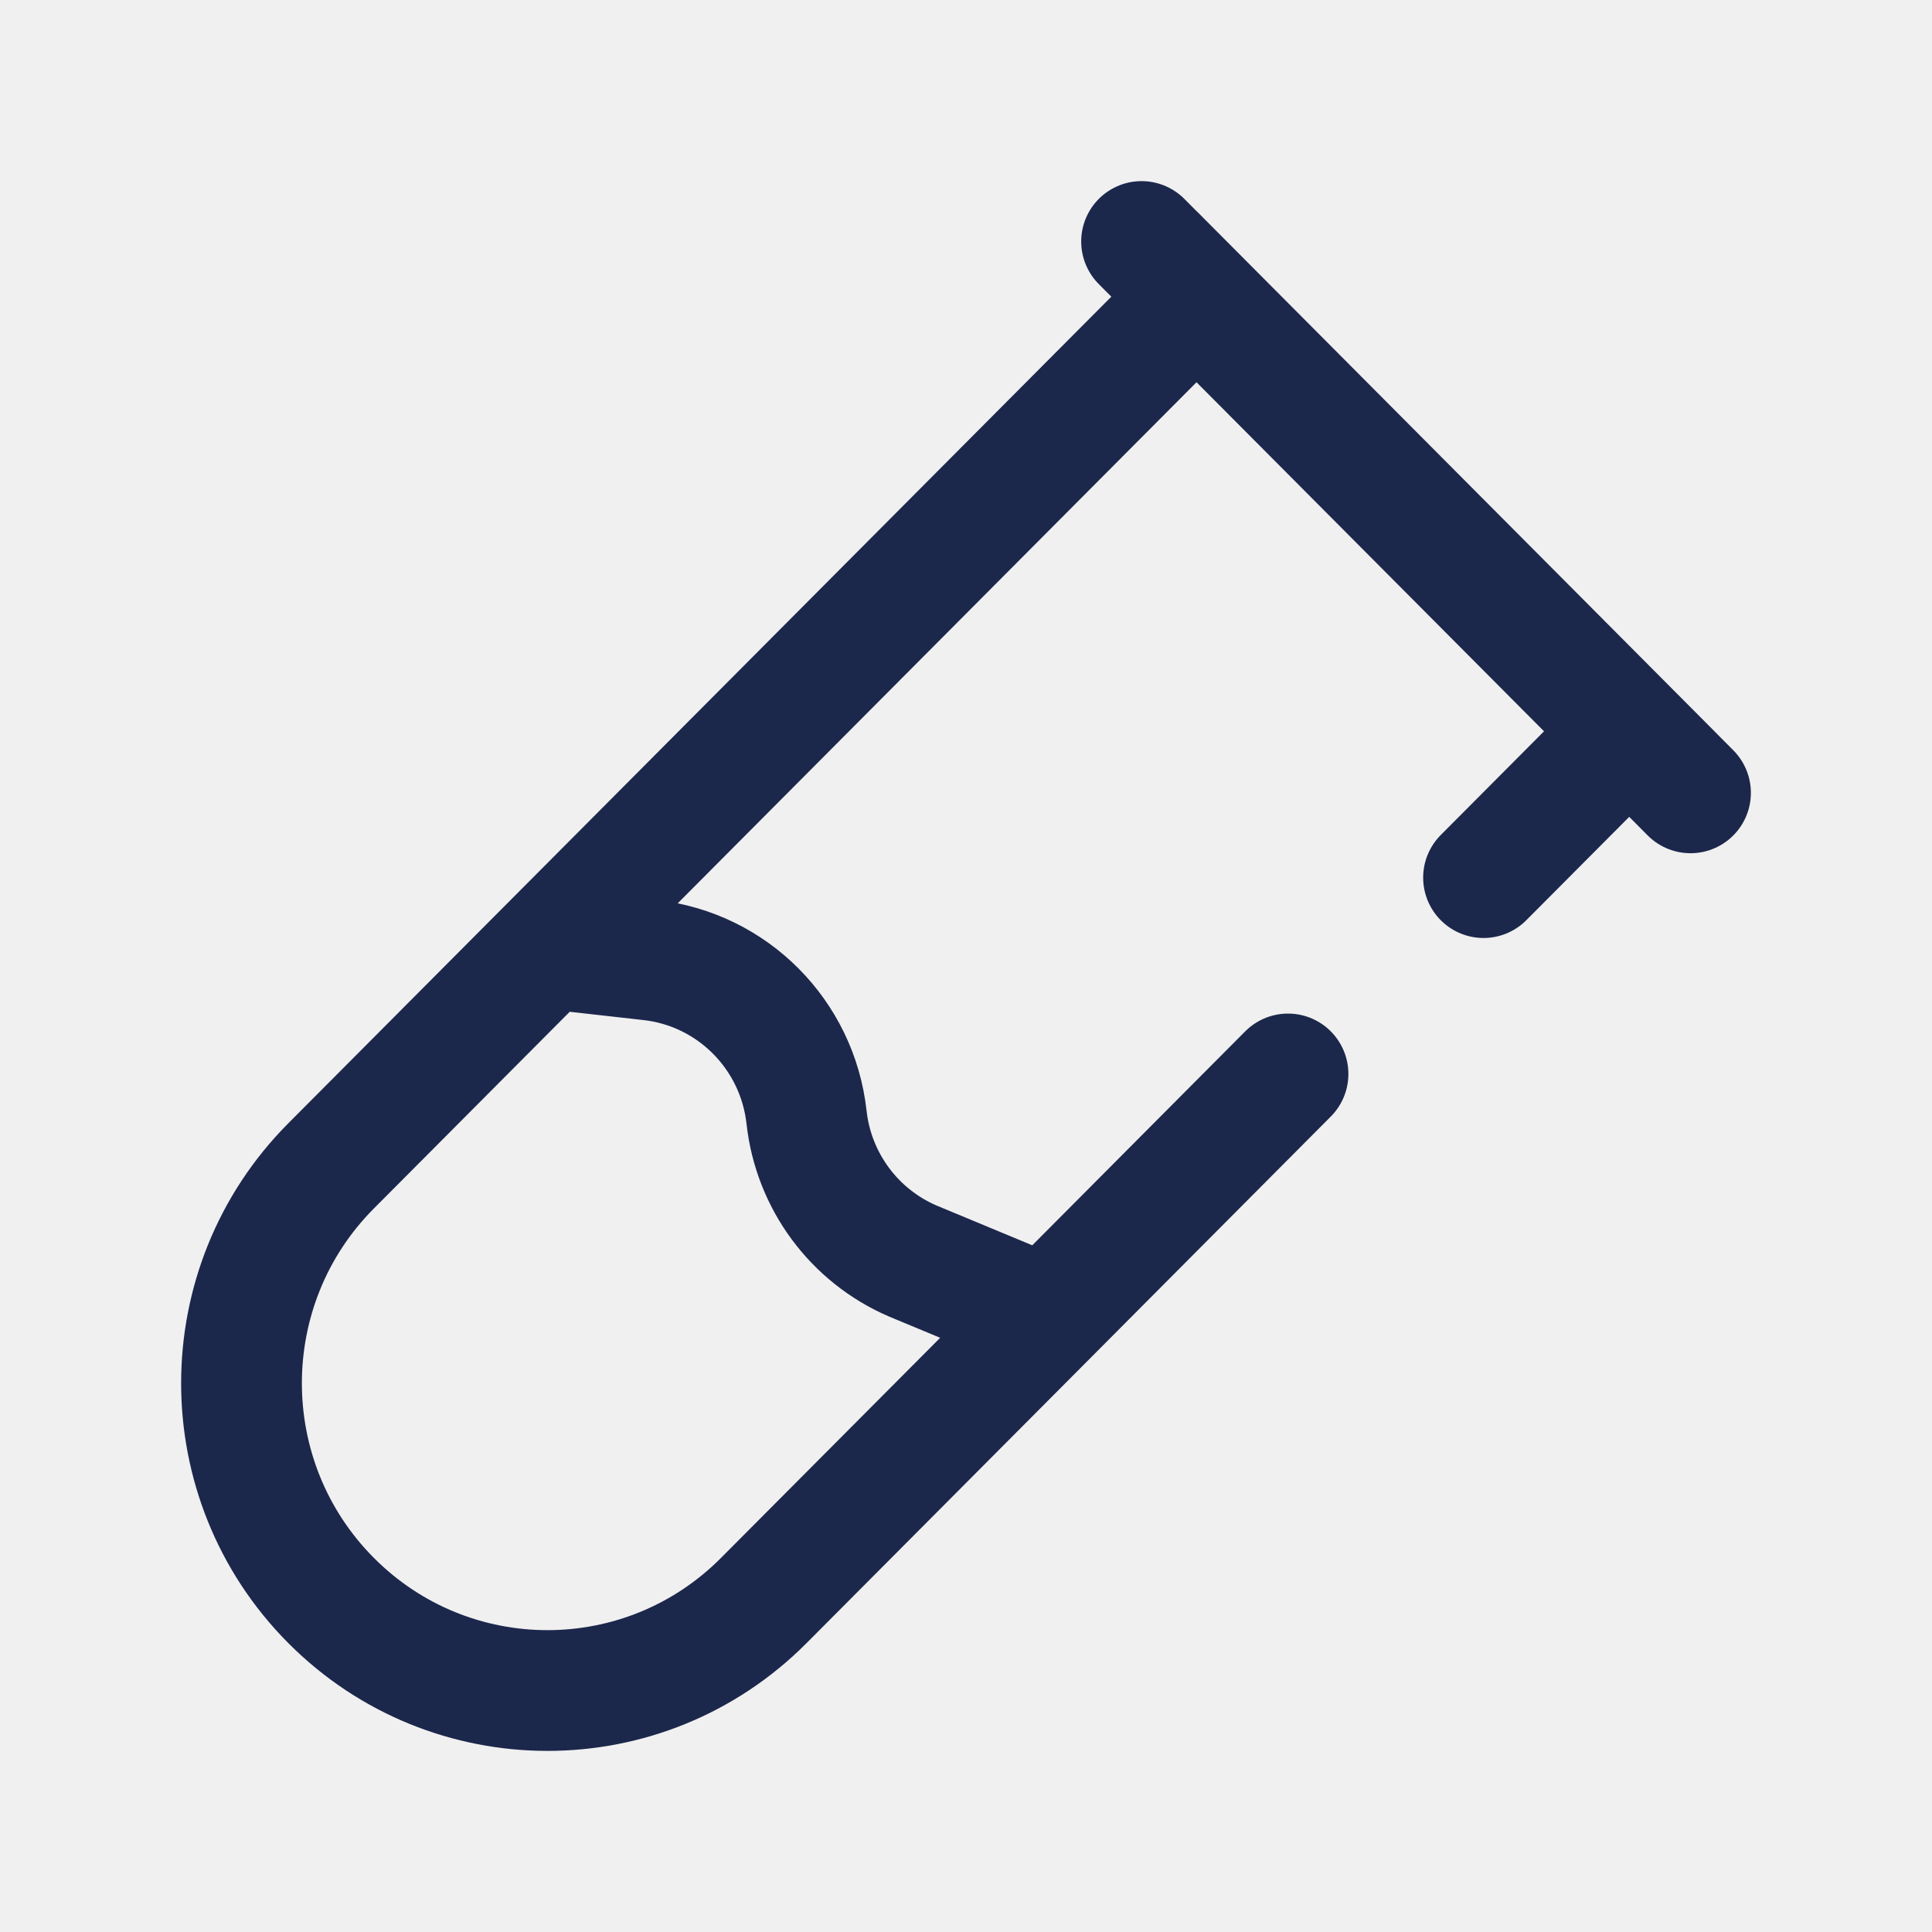
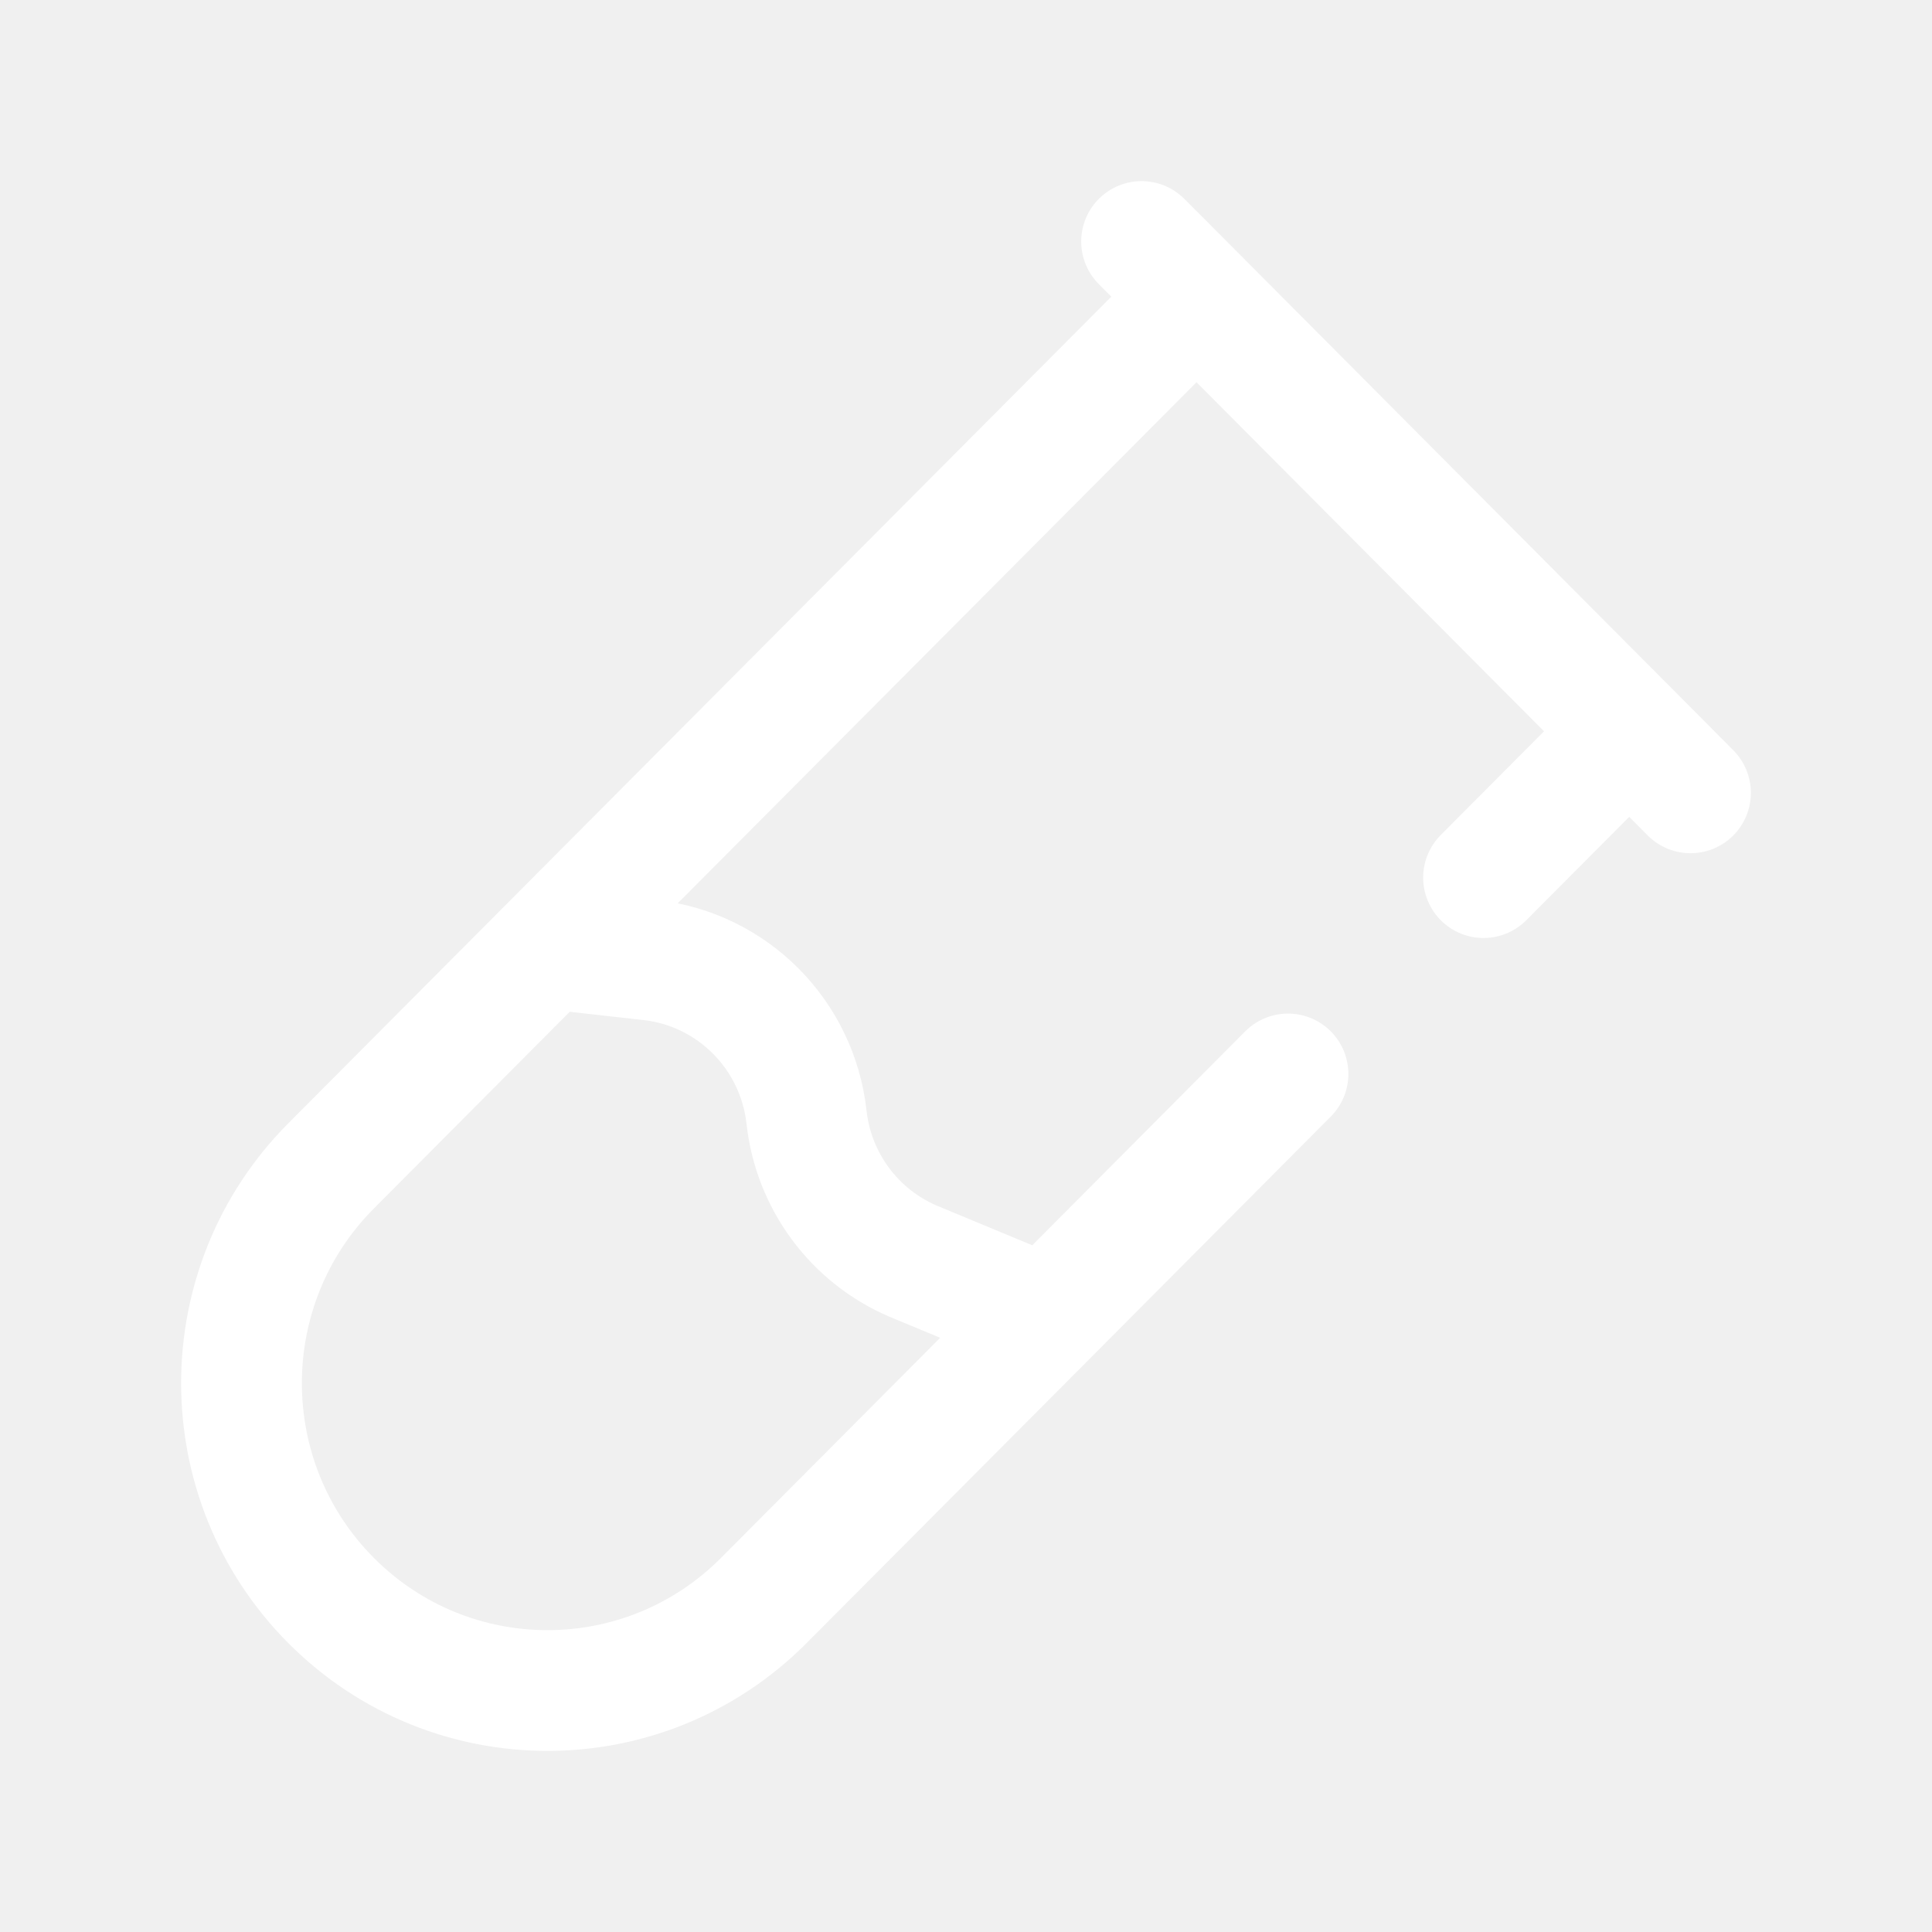
<svg xmlns="http://www.w3.org/2000/svg" width="800px" height="800px" viewBox="0 0 24 24" fill="none">
-   <path d="M6.801 11.783L8.075 11.926C9.098 12.04 9.905 12.851 10.019 13.878C10.106 14.669 10.61 15.351 11.339 15.665L13 16.355M13 16.355L9.488 19.882C8.004 21.373 5.598 21.373 4.113 19.882C2.629 18.391 2.629 15.974 4.113 14.483L14.864 3.685L20.239 9.084L18.429 10.902M13 16.355L16 13.341M21 9.849L14.181 3" stroke="#1C274C" stroke-width="1.5" stroke-linecap="round" />
+   <path d="M6.801 11.783L8.075 11.926C9.098 12.04 9.905 12.851 10.019 13.878C10.106 14.669 10.61 15.351 11.339 15.665L13 16.355M13 16.355L9.488 19.882C8.004 21.373 5.598 21.373 4.113 19.882C2.629 18.391 2.629 15.974 4.113 14.483L14.864 3.685L20.239 9.084L18.429 10.902M13 16.355L16 13.341M21 9.849L14.181 3" stroke="#ffffff" stroke-width="1.5" stroke-linecap="round" />
</svg>
